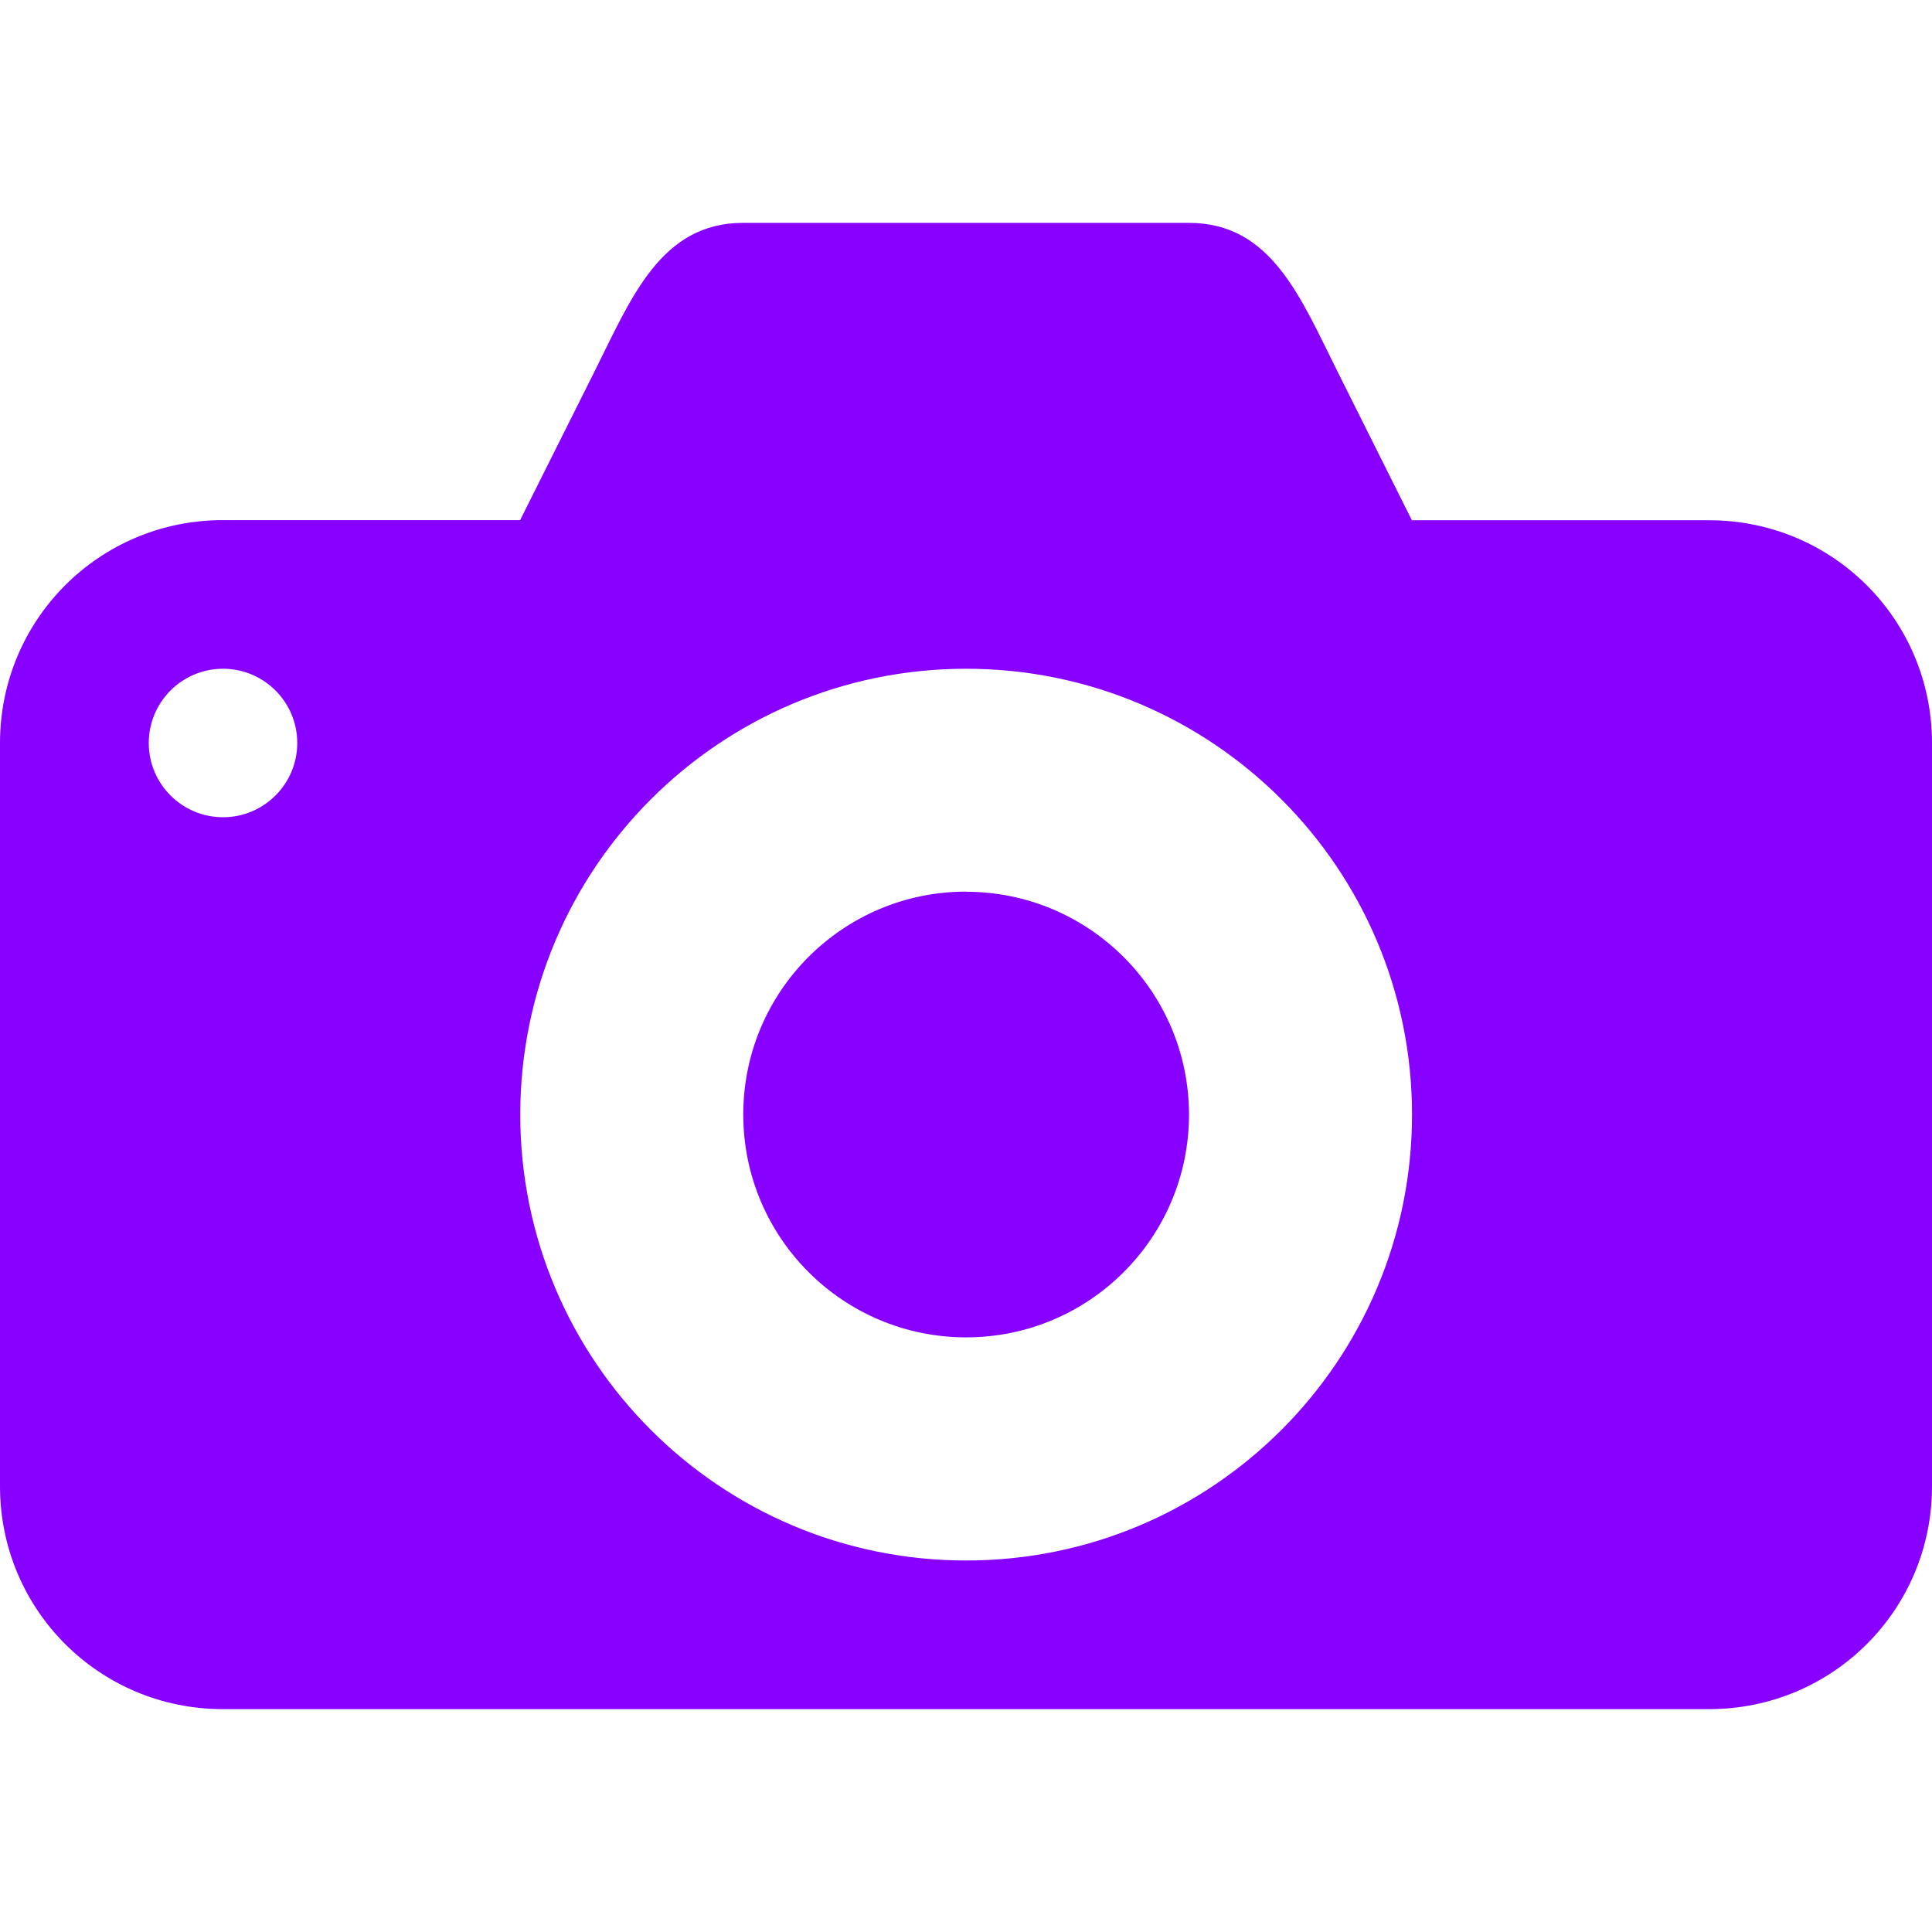
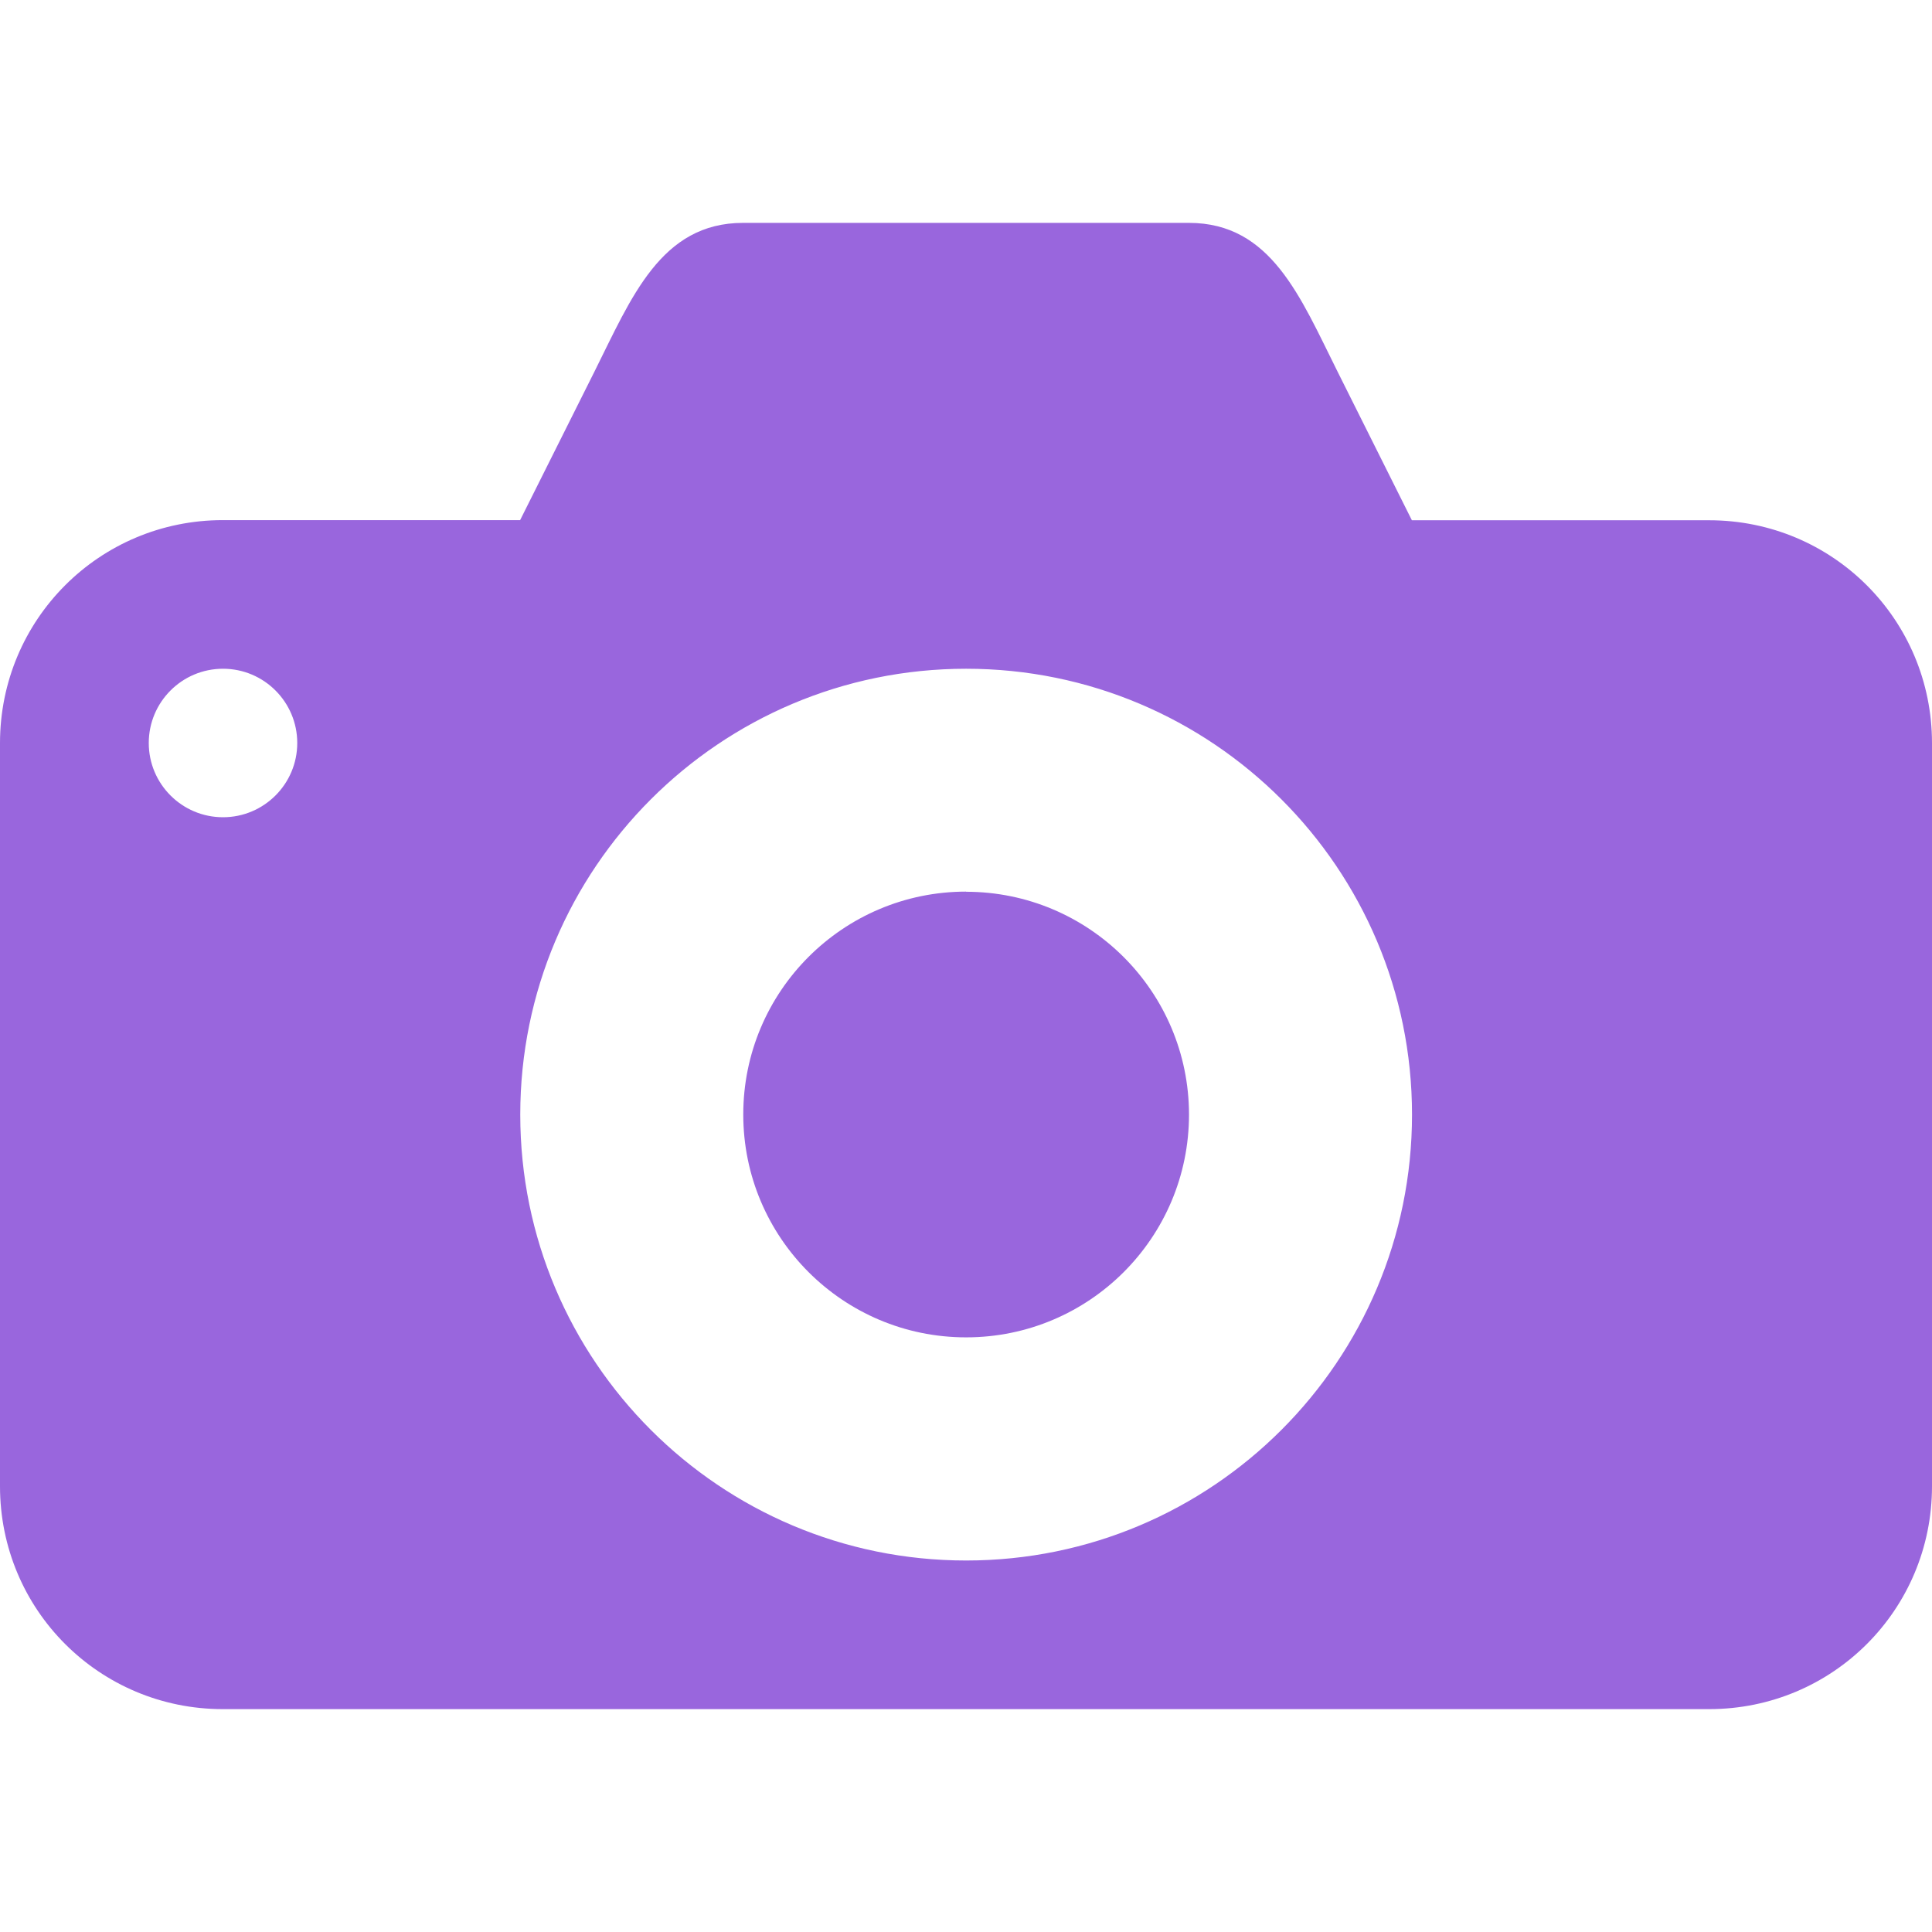
<svg xmlns="http://www.w3.org/2000/svg" version="1.1" id="attraction-15" width="14" height="14" viewBox="0 0 14 14">
  <defs id="defs6" />
-   <path id="rect7143" d="m 5.385,1.615 c -0.597,0 -0.81,0.543 -1.077,1.077 L 3.769,3.769 H 1.615 C 0.72,3.769 0,4.49 0,5.385 v 5.385 c 0,0.895 0.72,1.615 1.615,1.615 H 12.385 c 0.895,0 1.615,-0.72 1.615,-1.615 V 5.385 c 0,-0.895 -0.72,-1.615 -1.615,-1.615 H 10.231 L 9.692,2.692 C 9.423,2.154 9.212,1.615 8.615,1.615 Z m -3.769,3.231 c 0.297,0 0.538,0.241 0.538,0.538 0,0.297 -0.241,0.538 -0.538,0.538 -0.297,0 -0.538,-0.241 -0.538,-0.538 0,-0.297 0.241,-0.538 0.538,-0.538 z m 5.385,0 c 1.784,0 3.231,1.446 3.231,3.231 0,1.784 -1.446,3.231 -3.231,3.231 -1.784,0 -3.231,-1.446 -3.231,-3.231 0,-1.784 1.446,-3.231 3.231,-3.231 z m 0,1.615 c -0.892,0 -1.615,0.723 -1.615,1.615 v 0 c 0,0.892 0.723,1.615 1.615,1.615 v 0 c 0.892,0 1.615,-0.723 1.615,-1.615 v 0 C 8.615,7.185 7.892,6.462 7,6.462 Z" style="fill:#8800ff;stroke-width:1.077;fill-opacity:1" />
+   <path id="rect7143" d="m 5.385,1.615 c -0.597,0 -0.81,0.543 -1.077,1.077 L 3.769,3.769 H 1.615 C 0.72,3.769 0,4.49 0,5.385 v 5.385 c 0,0.895 0.72,1.615 1.615,1.615 H 12.385 c 0.895,0 1.615,-0.72 1.615,-1.615 V 5.385 c 0,-0.895 -0.72,-1.615 -1.615,-1.615 H 10.231 L 9.692,2.692 C 9.423,2.154 9.212,1.615 8.615,1.615 Z m -3.769,3.231 c 0.297,0 0.538,0.241 0.538,0.538 0,0.297 -0.241,0.538 -0.538,0.538 -0.297,0 -0.538,-0.241 -0.538,-0.538 0,-0.297 0.241,-0.538 0.538,-0.538 z m 5.385,0 c 1.784,0 3.231,1.446 3.231,3.231 0,1.784 -1.446,3.231 -3.231,3.231 -1.784,0 -3.231,-1.446 -3.231,-3.231 0,-1.784 1.446,-3.231 3.231,-3.231 z m 0,1.615 c -0.892,0 -1.615,0.723 -1.615,1.615 v 0 c 0,0.892 0.723,1.615 1.615,1.615 v 0 c 0.892,0 1.615,-0.723 1.615,-1.615 v 0 C 8.615,7.185 7.892,6.462 7,6.462 Z" style="fill:#9966dd;stroke-width:1.077;fill-opacity:1" />
</svg>
